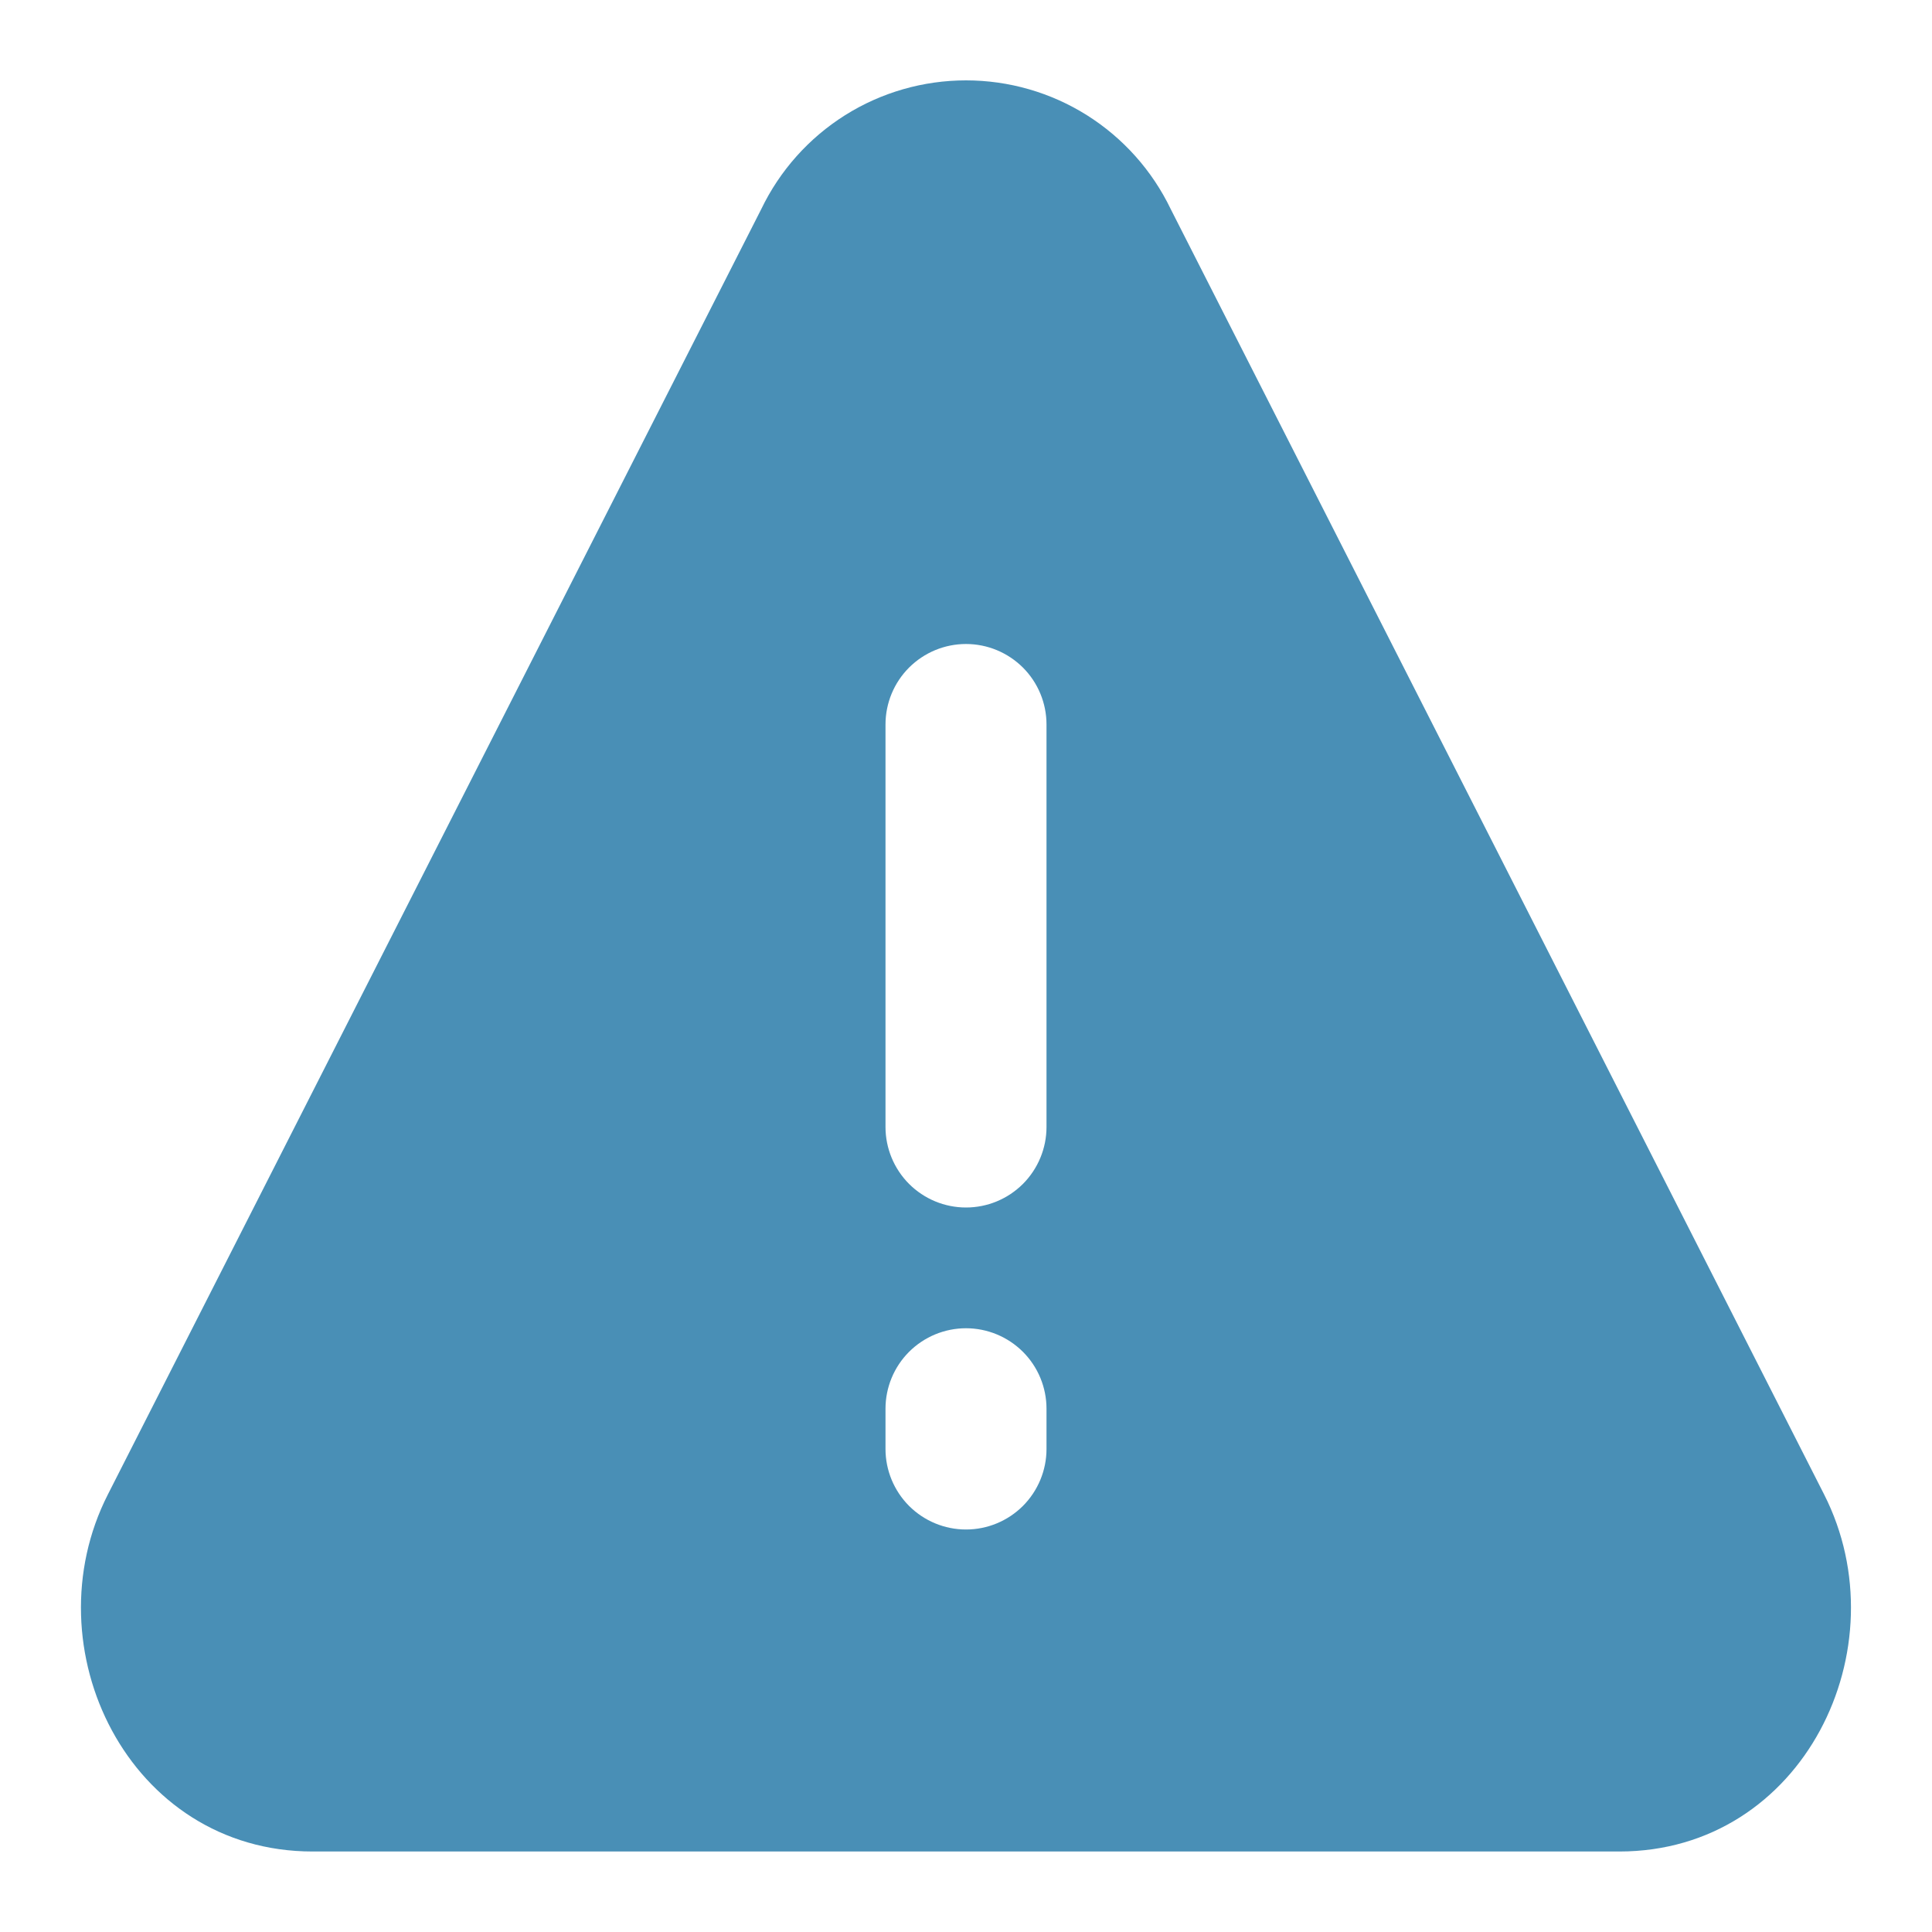
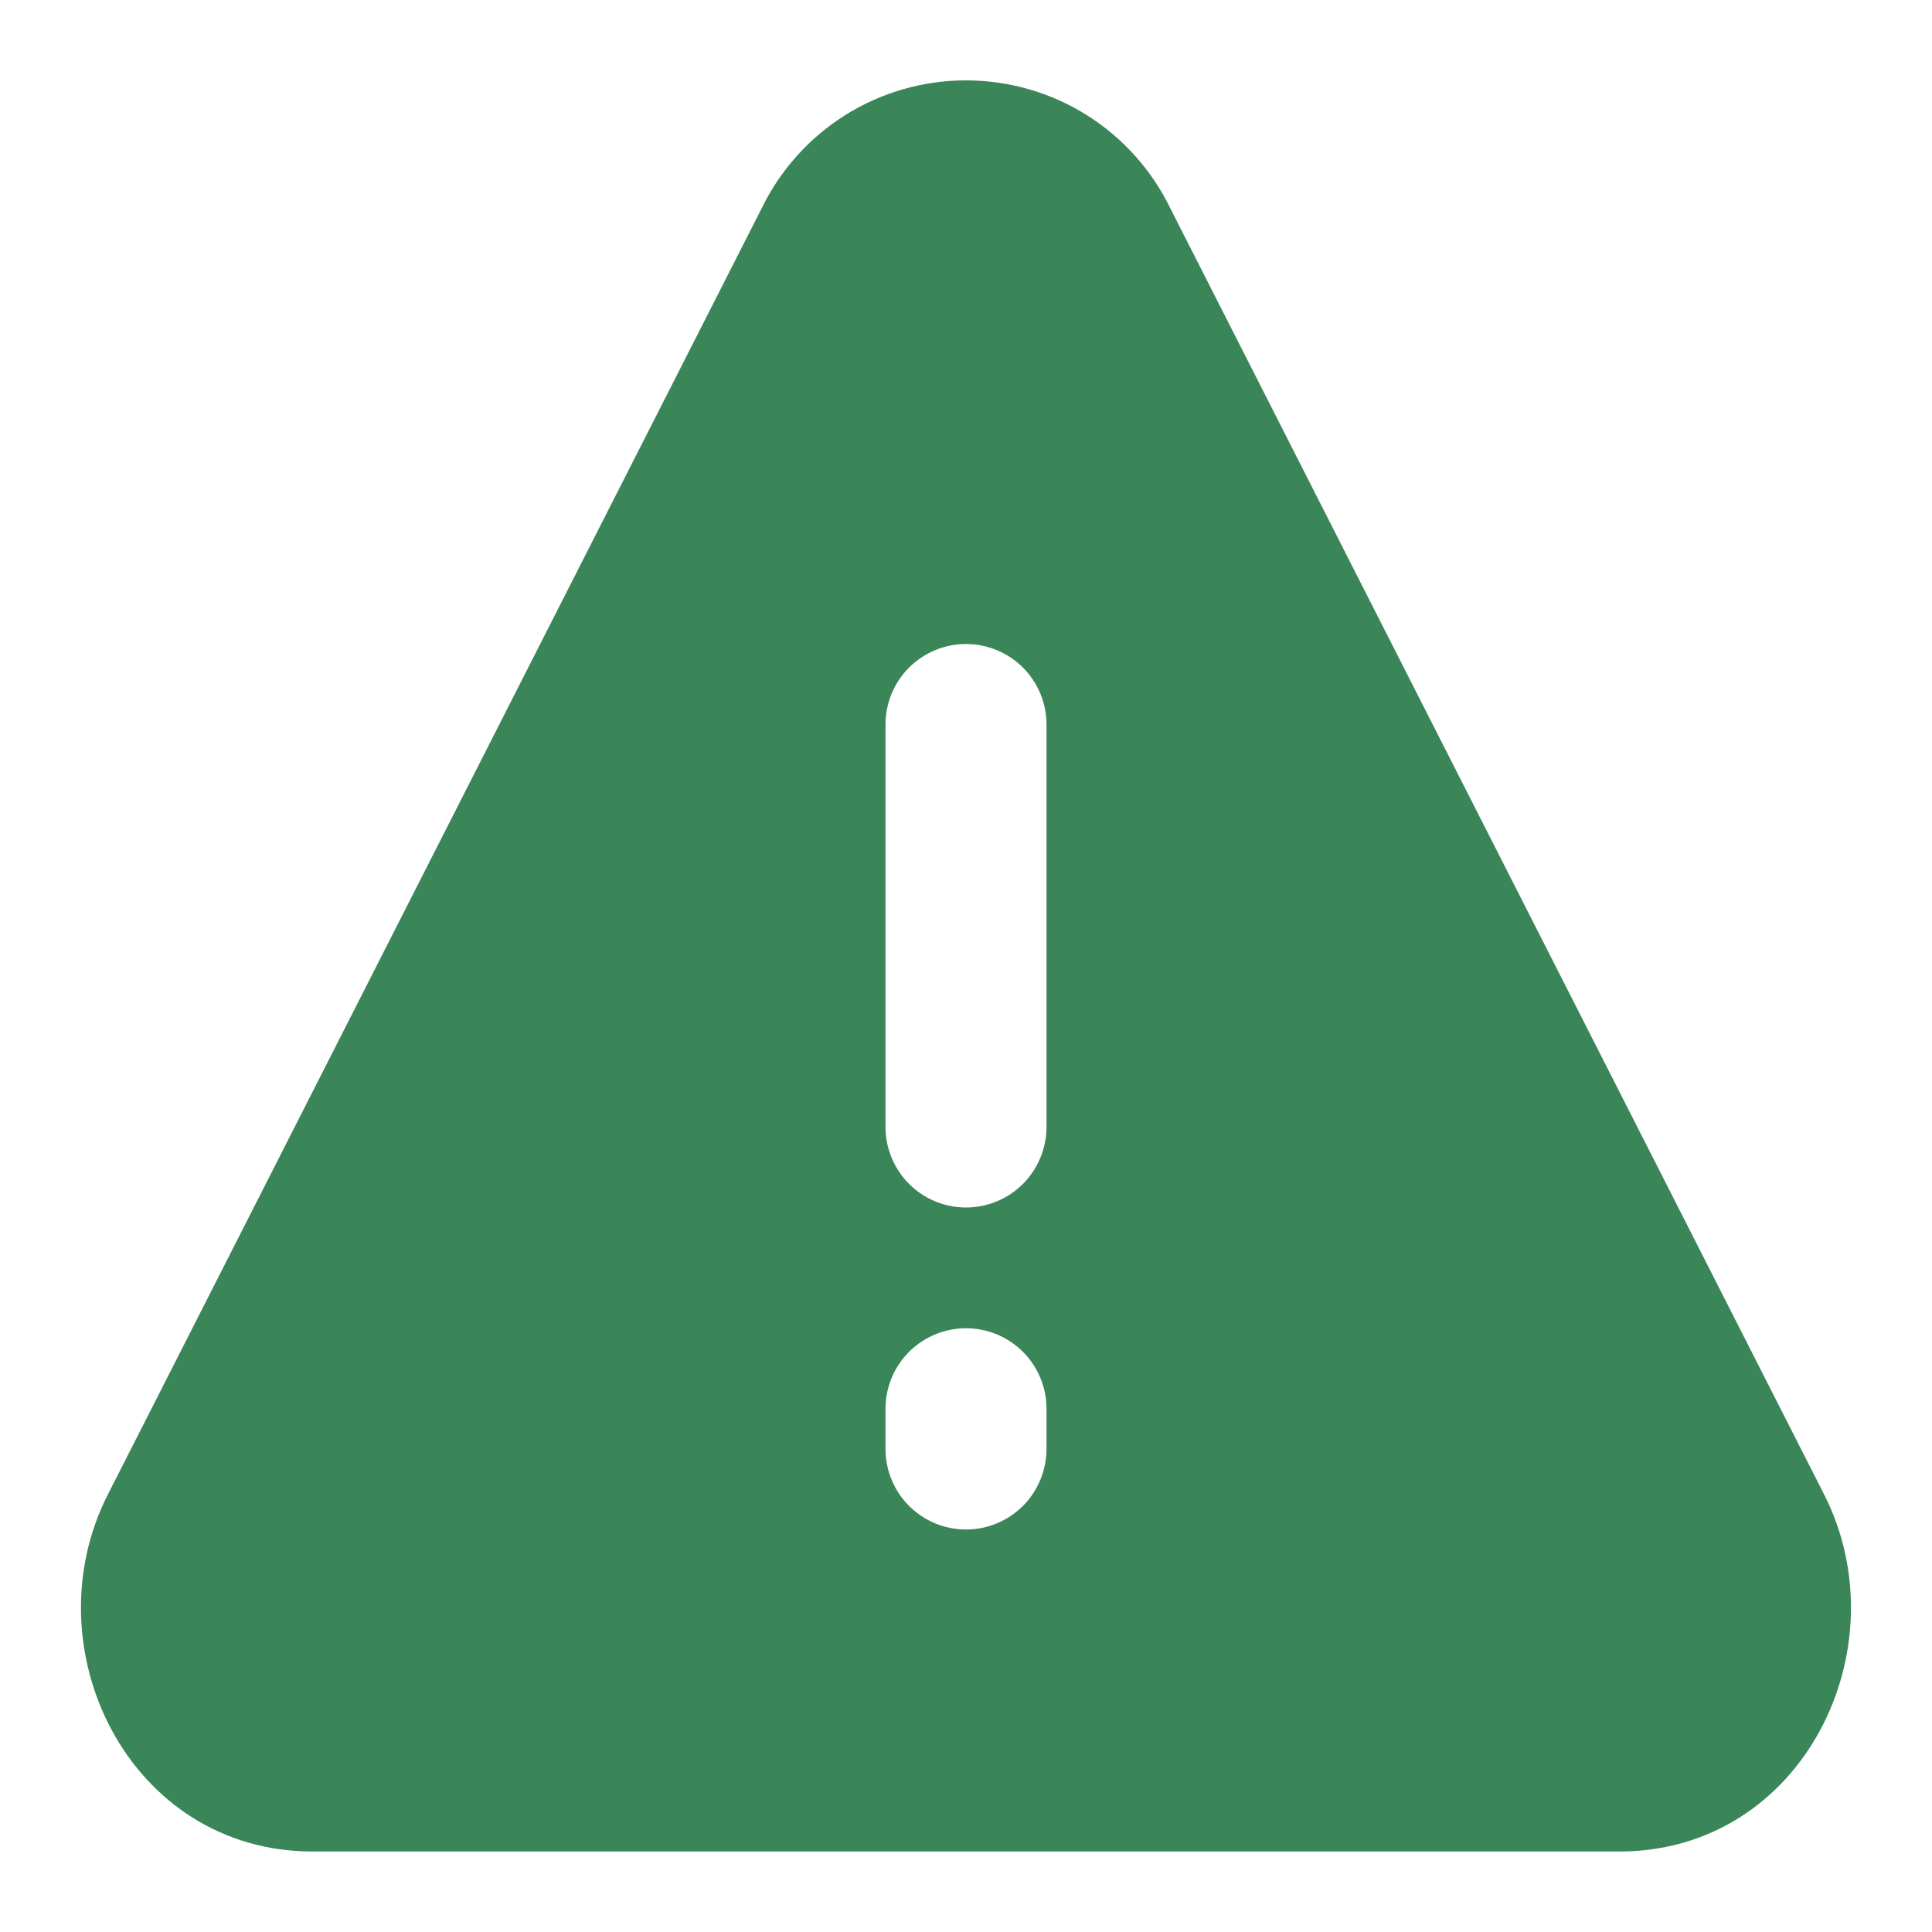
<svg xmlns="http://www.w3.org/2000/svg" width="30" height="30" viewBox="0 0 30 30" fill="none">
-   <path fill-rule="evenodd" clip-rule="evenodd" d="M18.179 3.247C17.891 2.648 17.44 2.143 16.878 1.789C16.315 1.435 15.664 1.248 15 1.248C14.336 1.248 13.685 1.435 13.122 1.789C12.56 2.143 12.109 2.648 11.821 3.247L1.676 23.204C0.462 25.586 1.996 28.75 4.854 28.75H25.145C28.004 28.75 29.535 25.587 28.324 23.204L18.179 3.247ZM15 10C15.332 10 15.649 10.132 15.884 10.366C16.118 10.6 16.25 10.918 16.25 11.25V17.5C16.25 17.831 16.118 18.149 15.884 18.384C15.649 18.618 15.332 18.75 15 18.75C14.668 18.75 14.351 18.618 14.116 18.384C13.882 18.149 13.75 17.831 13.75 17.5V11.25C13.75 10.918 13.882 10.6 14.116 10.366C14.351 10.132 14.668 10 15 10ZM15 20.625C15.332 20.625 15.649 20.757 15.884 20.991C16.118 21.225 16.25 21.543 16.25 21.875V22.5C16.25 22.831 16.118 23.149 15.884 23.384C15.649 23.618 15.332 23.75 15 23.75C14.668 23.75 14.351 23.618 14.116 23.384C13.882 23.149 13.75 22.831 13.75 22.5V21.875C13.75 21.543 13.882 21.225 14.116 20.991C14.351 20.757 14.668 20.625 15 20.625Z" fill="#498FB6" />
+   <path fill-rule="evenodd" clip-rule="evenodd" d="M18.179 3.247C17.891 2.648 17.44 2.143 16.878 1.789C16.315 1.435 15.664 1.248 15 1.248C14.336 1.248 13.685 1.435 13.122 1.789C12.56 2.143 12.109 2.648 11.821 3.247L1.676 23.204C0.462 25.586 1.996 28.75 4.854 28.75H25.145C28.004 28.75 29.535 25.587 28.324 23.204L18.179 3.247ZM15 10C15.332 10 15.649 10.132 15.884 10.366C16.118 10.6 16.25 10.918 16.25 11.25V17.5C16.25 17.831 16.118 18.149 15.884 18.384C15.649 18.618 15.332 18.75 15 18.75C14.668 18.75 14.351 18.618 14.116 18.384C13.882 18.149 13.75 17.831 13.75 17.5V11.25C13.75 10.918 13.882 10.6 14.116 10.366C14.351 10.132 14.668 10 15 10ZM15 20.625C15.332 20.625 15.649 20.757 15.884 20.991C16.118 21.225 16.25 21.543 16.25 21.875V22.5C16.25 22.831 16.118 23.149 15.884 23.384C15.649 23.618 15.332 23.75 15 23.75C14.668 23.75 14.351 23.618 14.116 23.384C13.882 23.149 13.75 22.831 13.75 22.5V21.875C13.75 21.543 13.882 21.225 14.116 20.991C14.351 20.757 14.668 20.625 15 20.625Z" fill="#3B8659" />
</svg>
